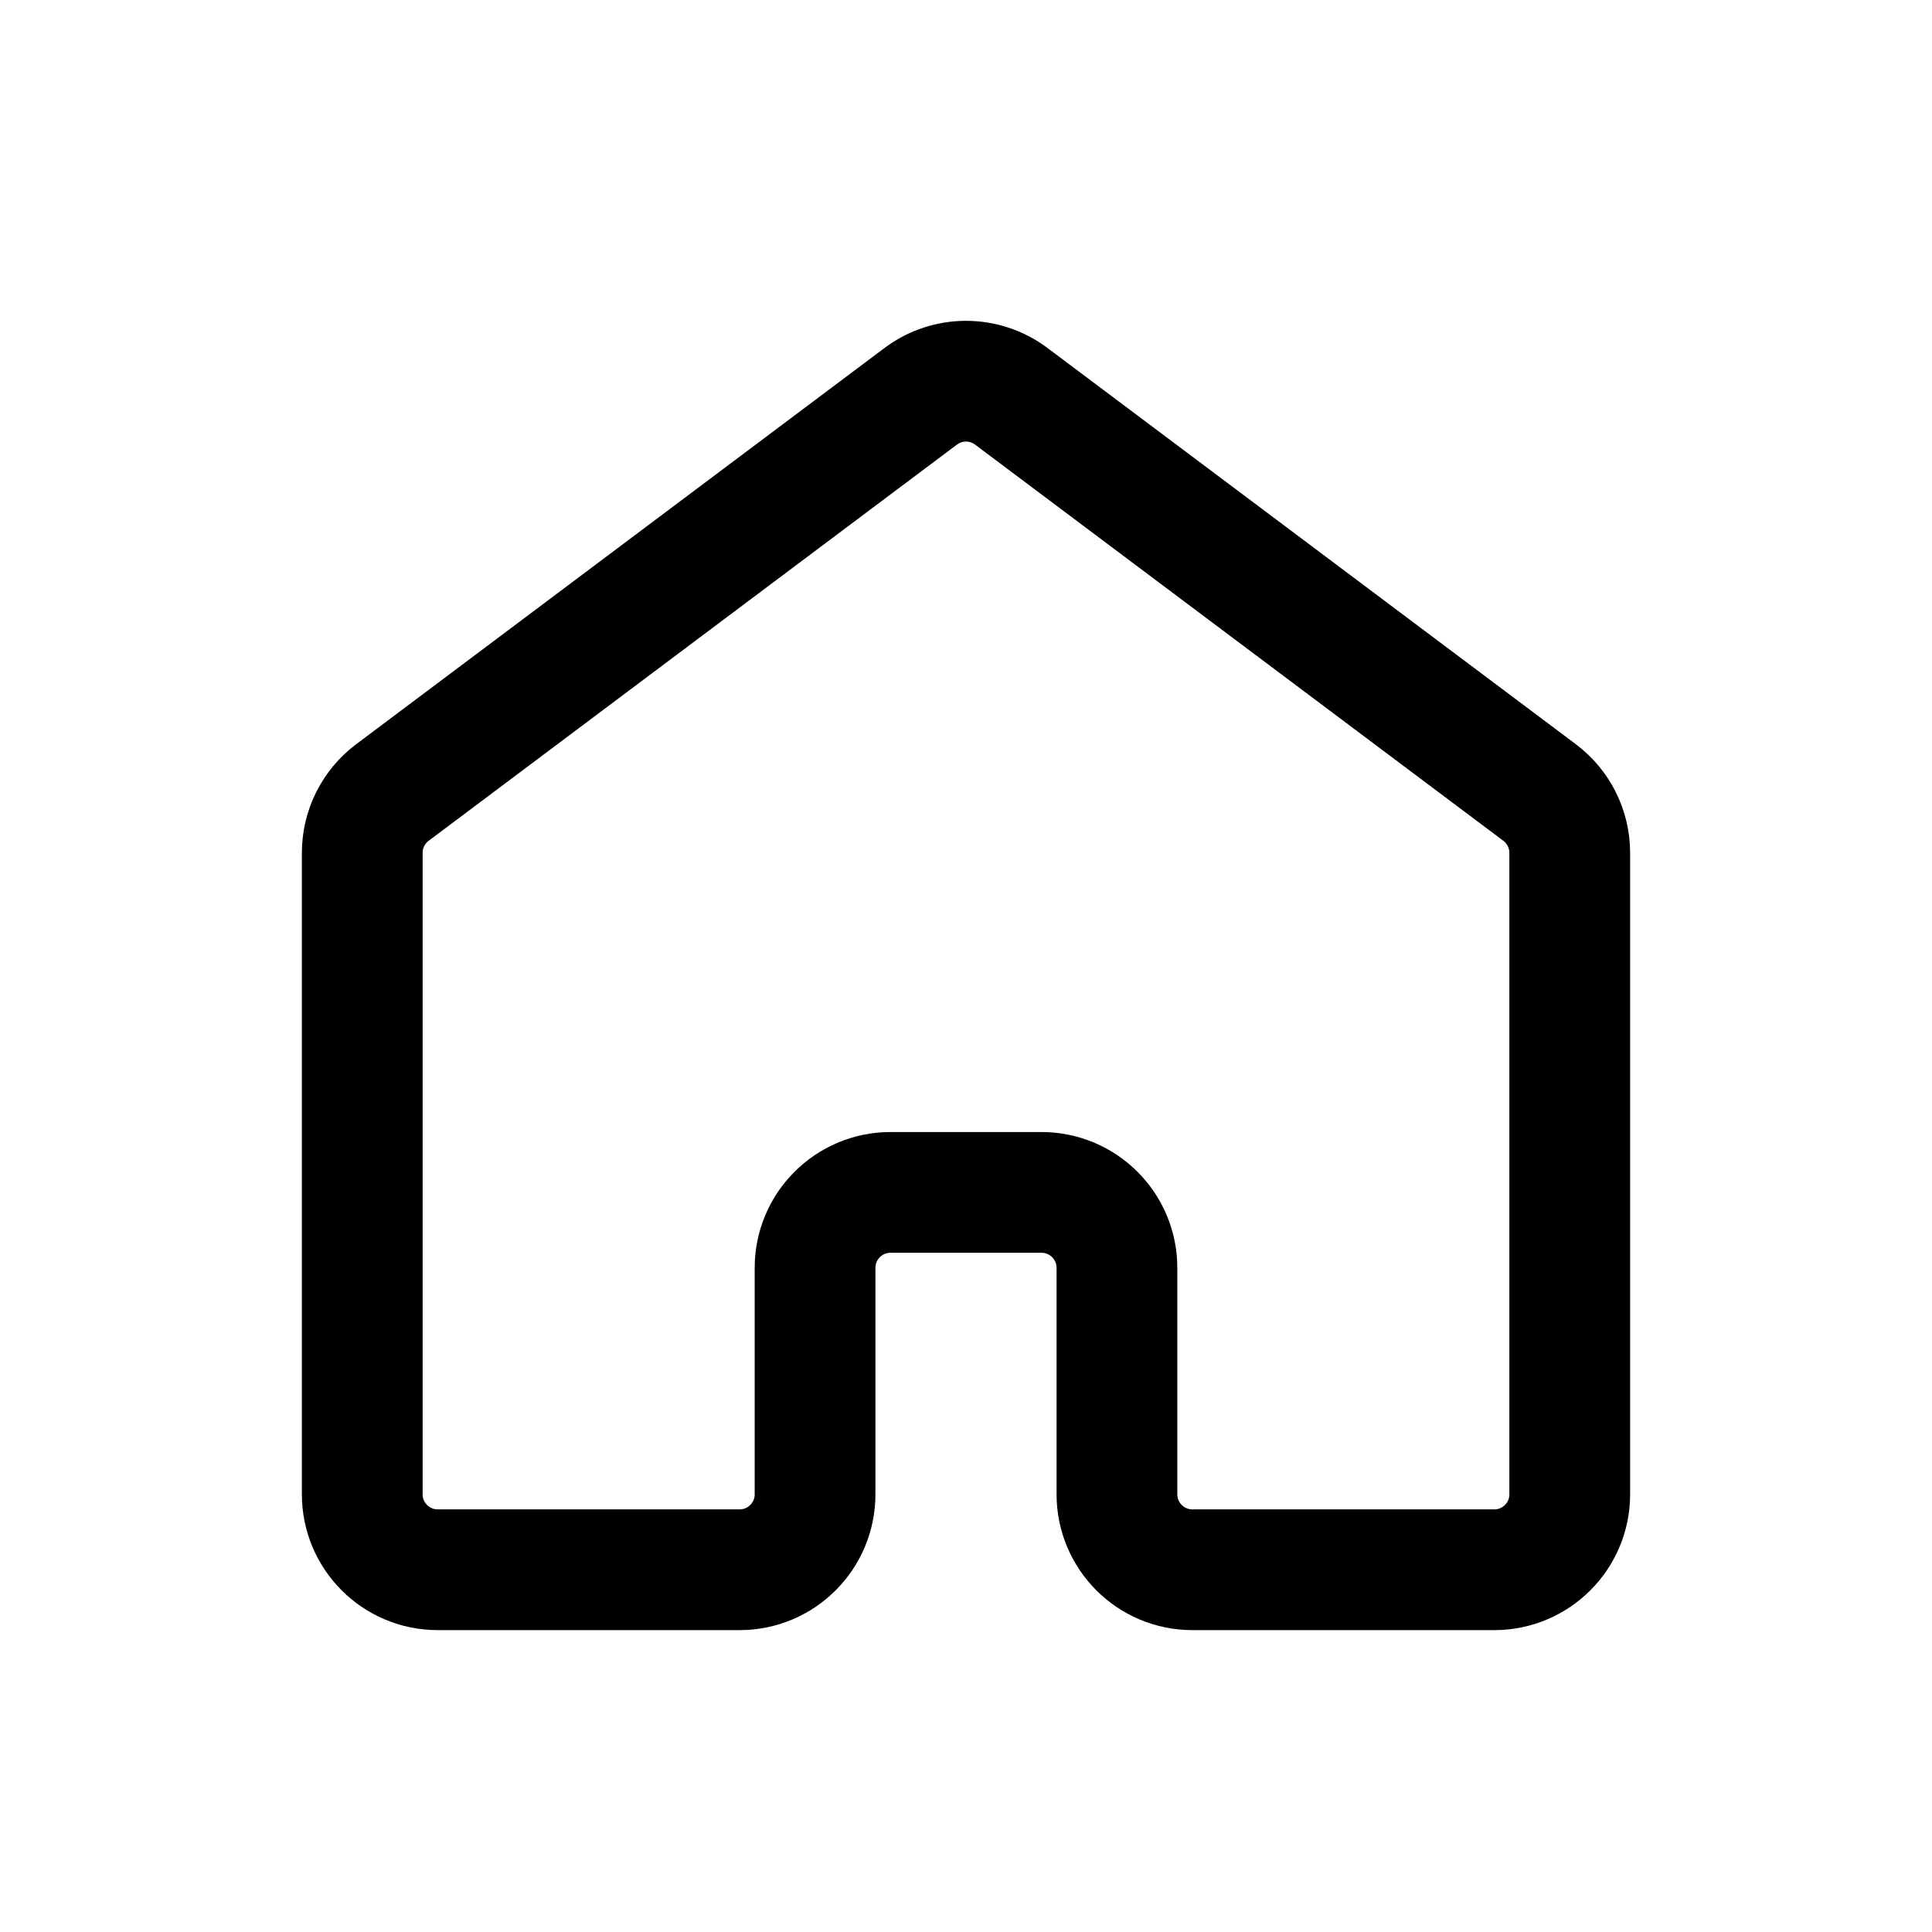
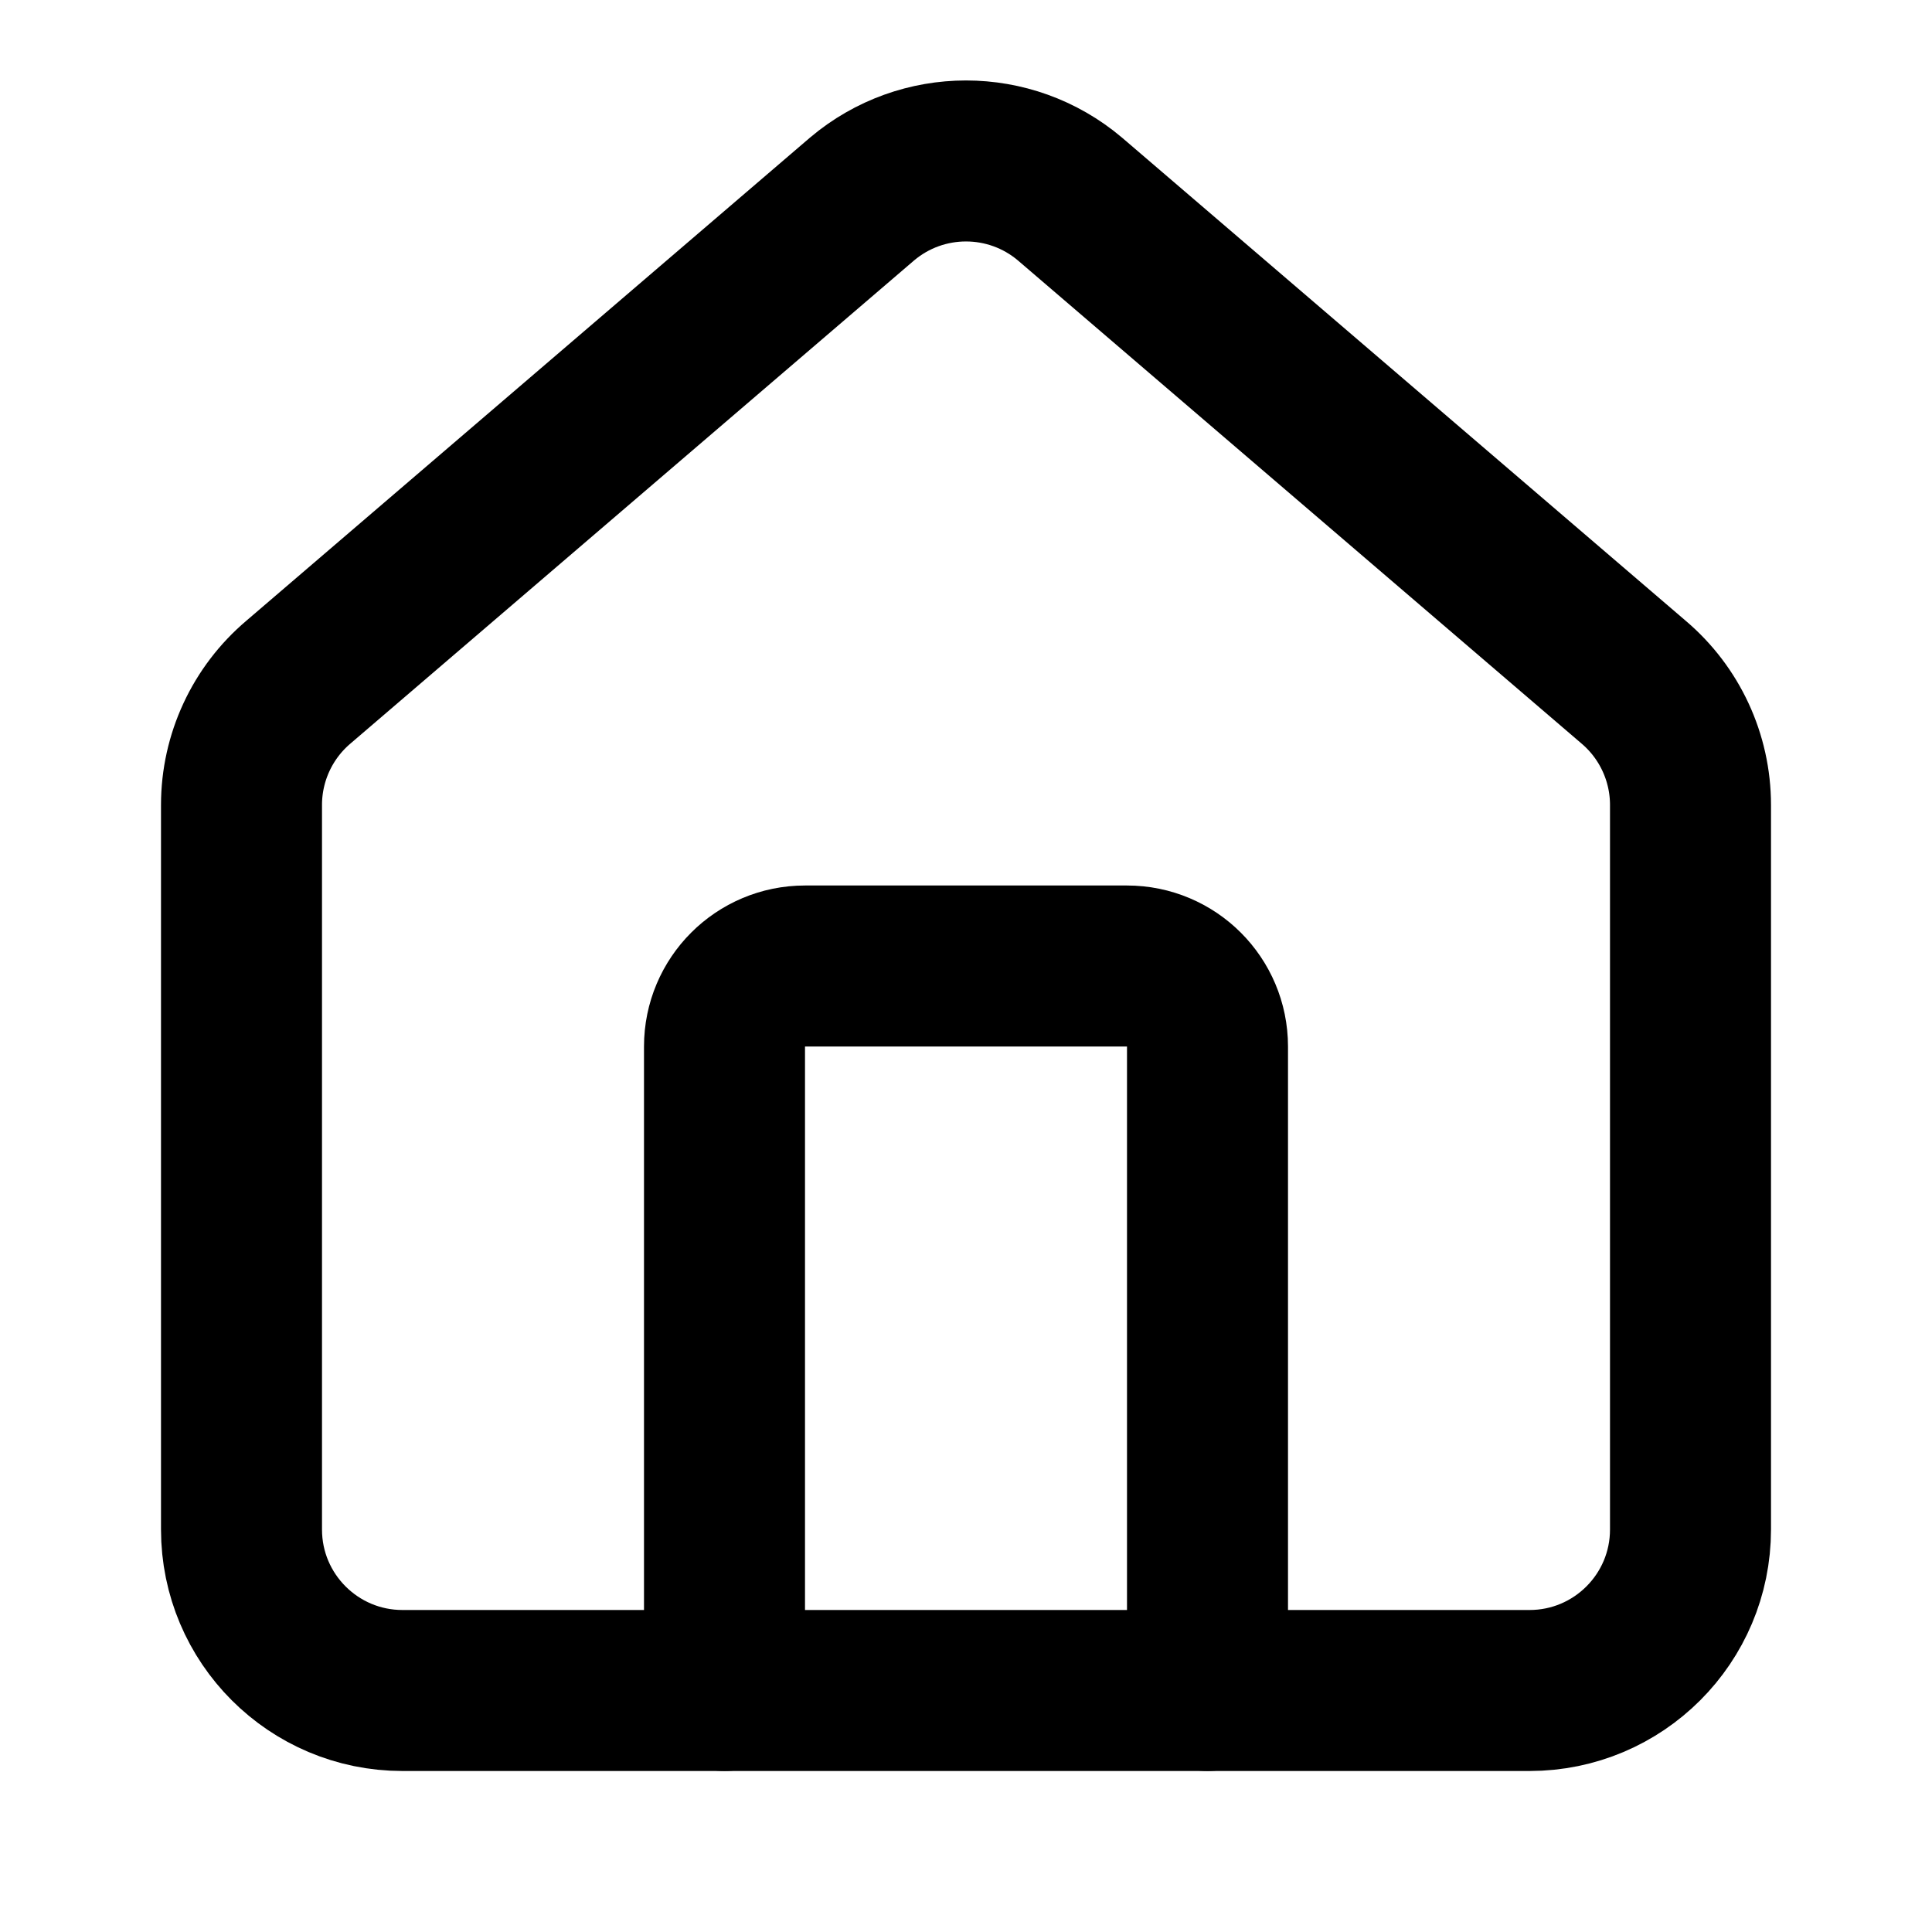
- <svg xmlns="http://www.w3.org/2000/svg" viewBox="-0.5 -0.5 16 16" fill="none" id="Home-Line--Streamline-Majesticons" height="16" width="16">
-   <path stroke="#000000" stroke-linecap="round" stroke-linejoin="round" d="M12.5 11.875v-5.312a0.625 0.625 0 0 0 -0.25 -0.5l-4.375 -3.281a0.625 0.625 0 0 0 -0.75 0l-4.375 3.281a0.625 0.625 0 0 0 -0.25 0.5V11.875a0.625 0.625 0 0 0 0.625 0.625h2.5a0.625 0.625 0 0 0 0.625 -0.625v-1.875a0.625 0.625 0 0 1 0.625 -0.625h1.25a0.625 0.625 0 0 1 0.625 0.625v1.875a0.625 0.625 0 0 0 0.625 0.625h2.5a0.625 0.625 0 0 0 0.625 -0.625z" stroke-width="1" />
+ <svg xmlns="http://www.w3.org/2000/svg" width="24" height="24" viewBox="0 0 24 24" fill="none" stroke="currentColor" stroke-width="2" stroke-linecap="round" stroke-linejoin="round" class="lucide lucide-house-icon lucide-house">
+   <path d="M15 21v-8a1 1 0 0 0-1-1h-4a1 1 0 0 0-1 1v8" />
+   <path d="M3 10a2 2 0 0 1 .709-1.528l7-6a2 2 0 0 1 2.582 0l7 6A2 2 0 0 1 21 10v9a2 2 0 0 1-2 2H5a2 2 0 0 1-2-2z" />
</svg>
